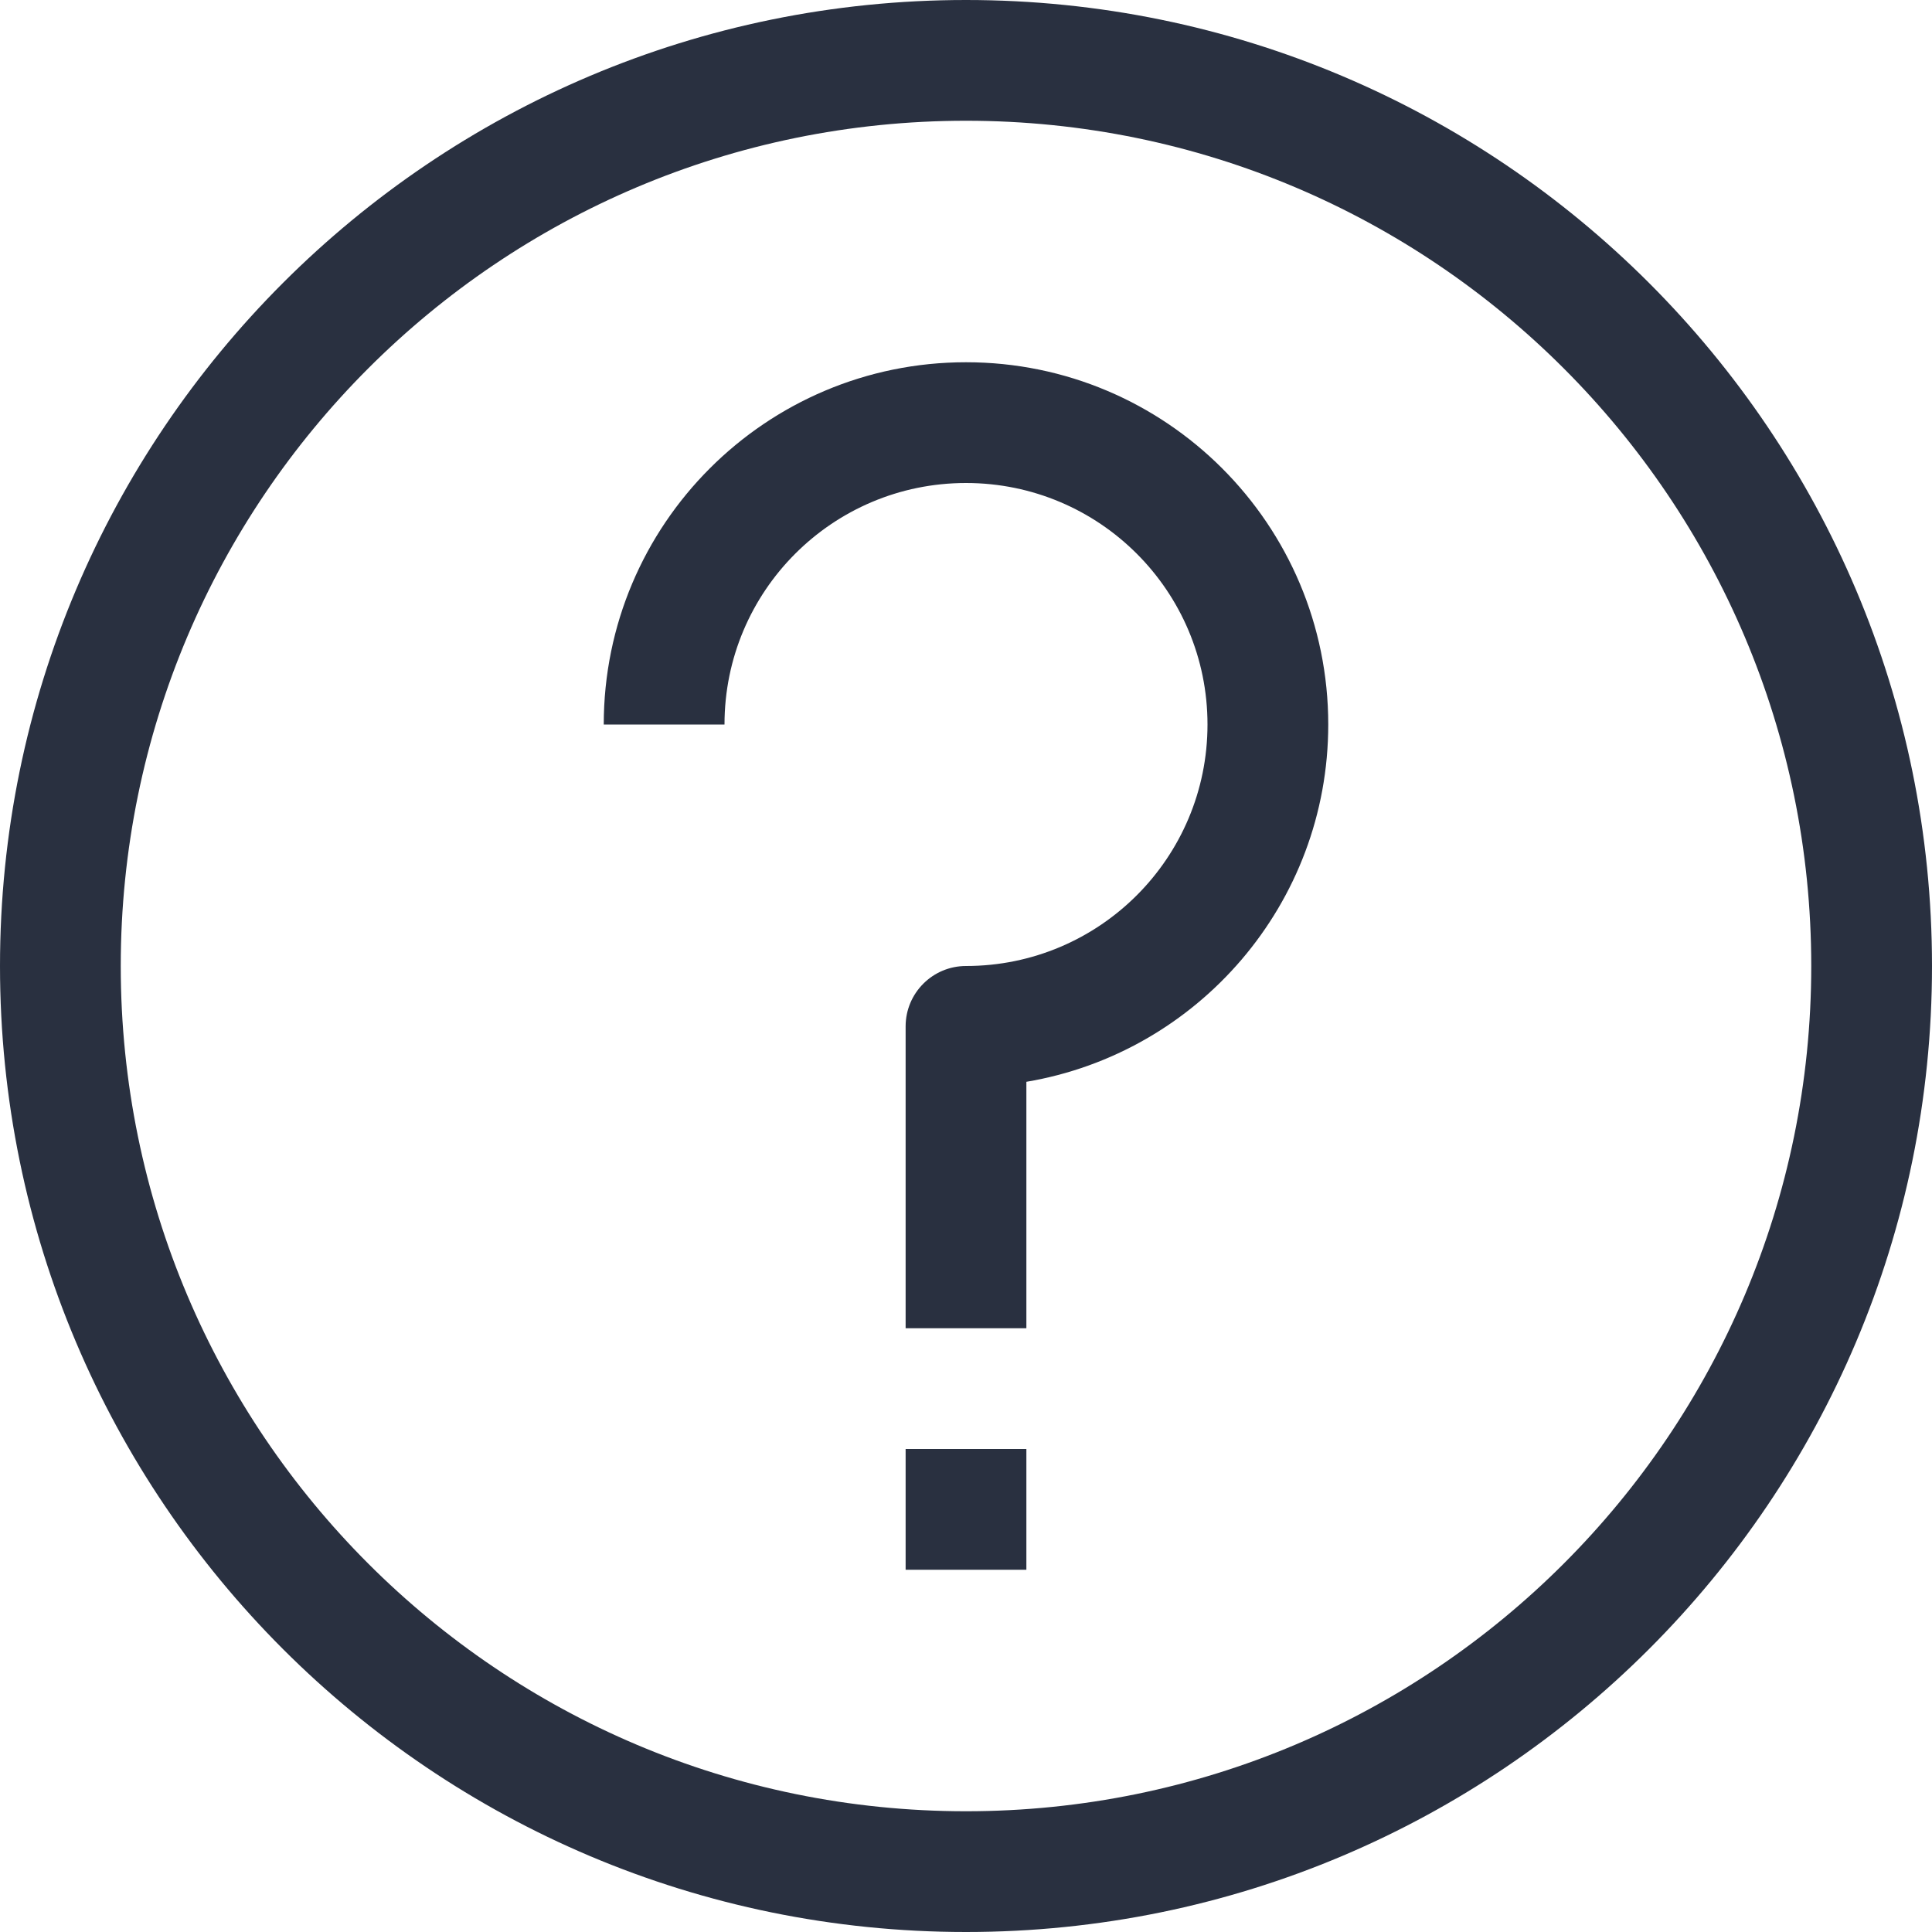
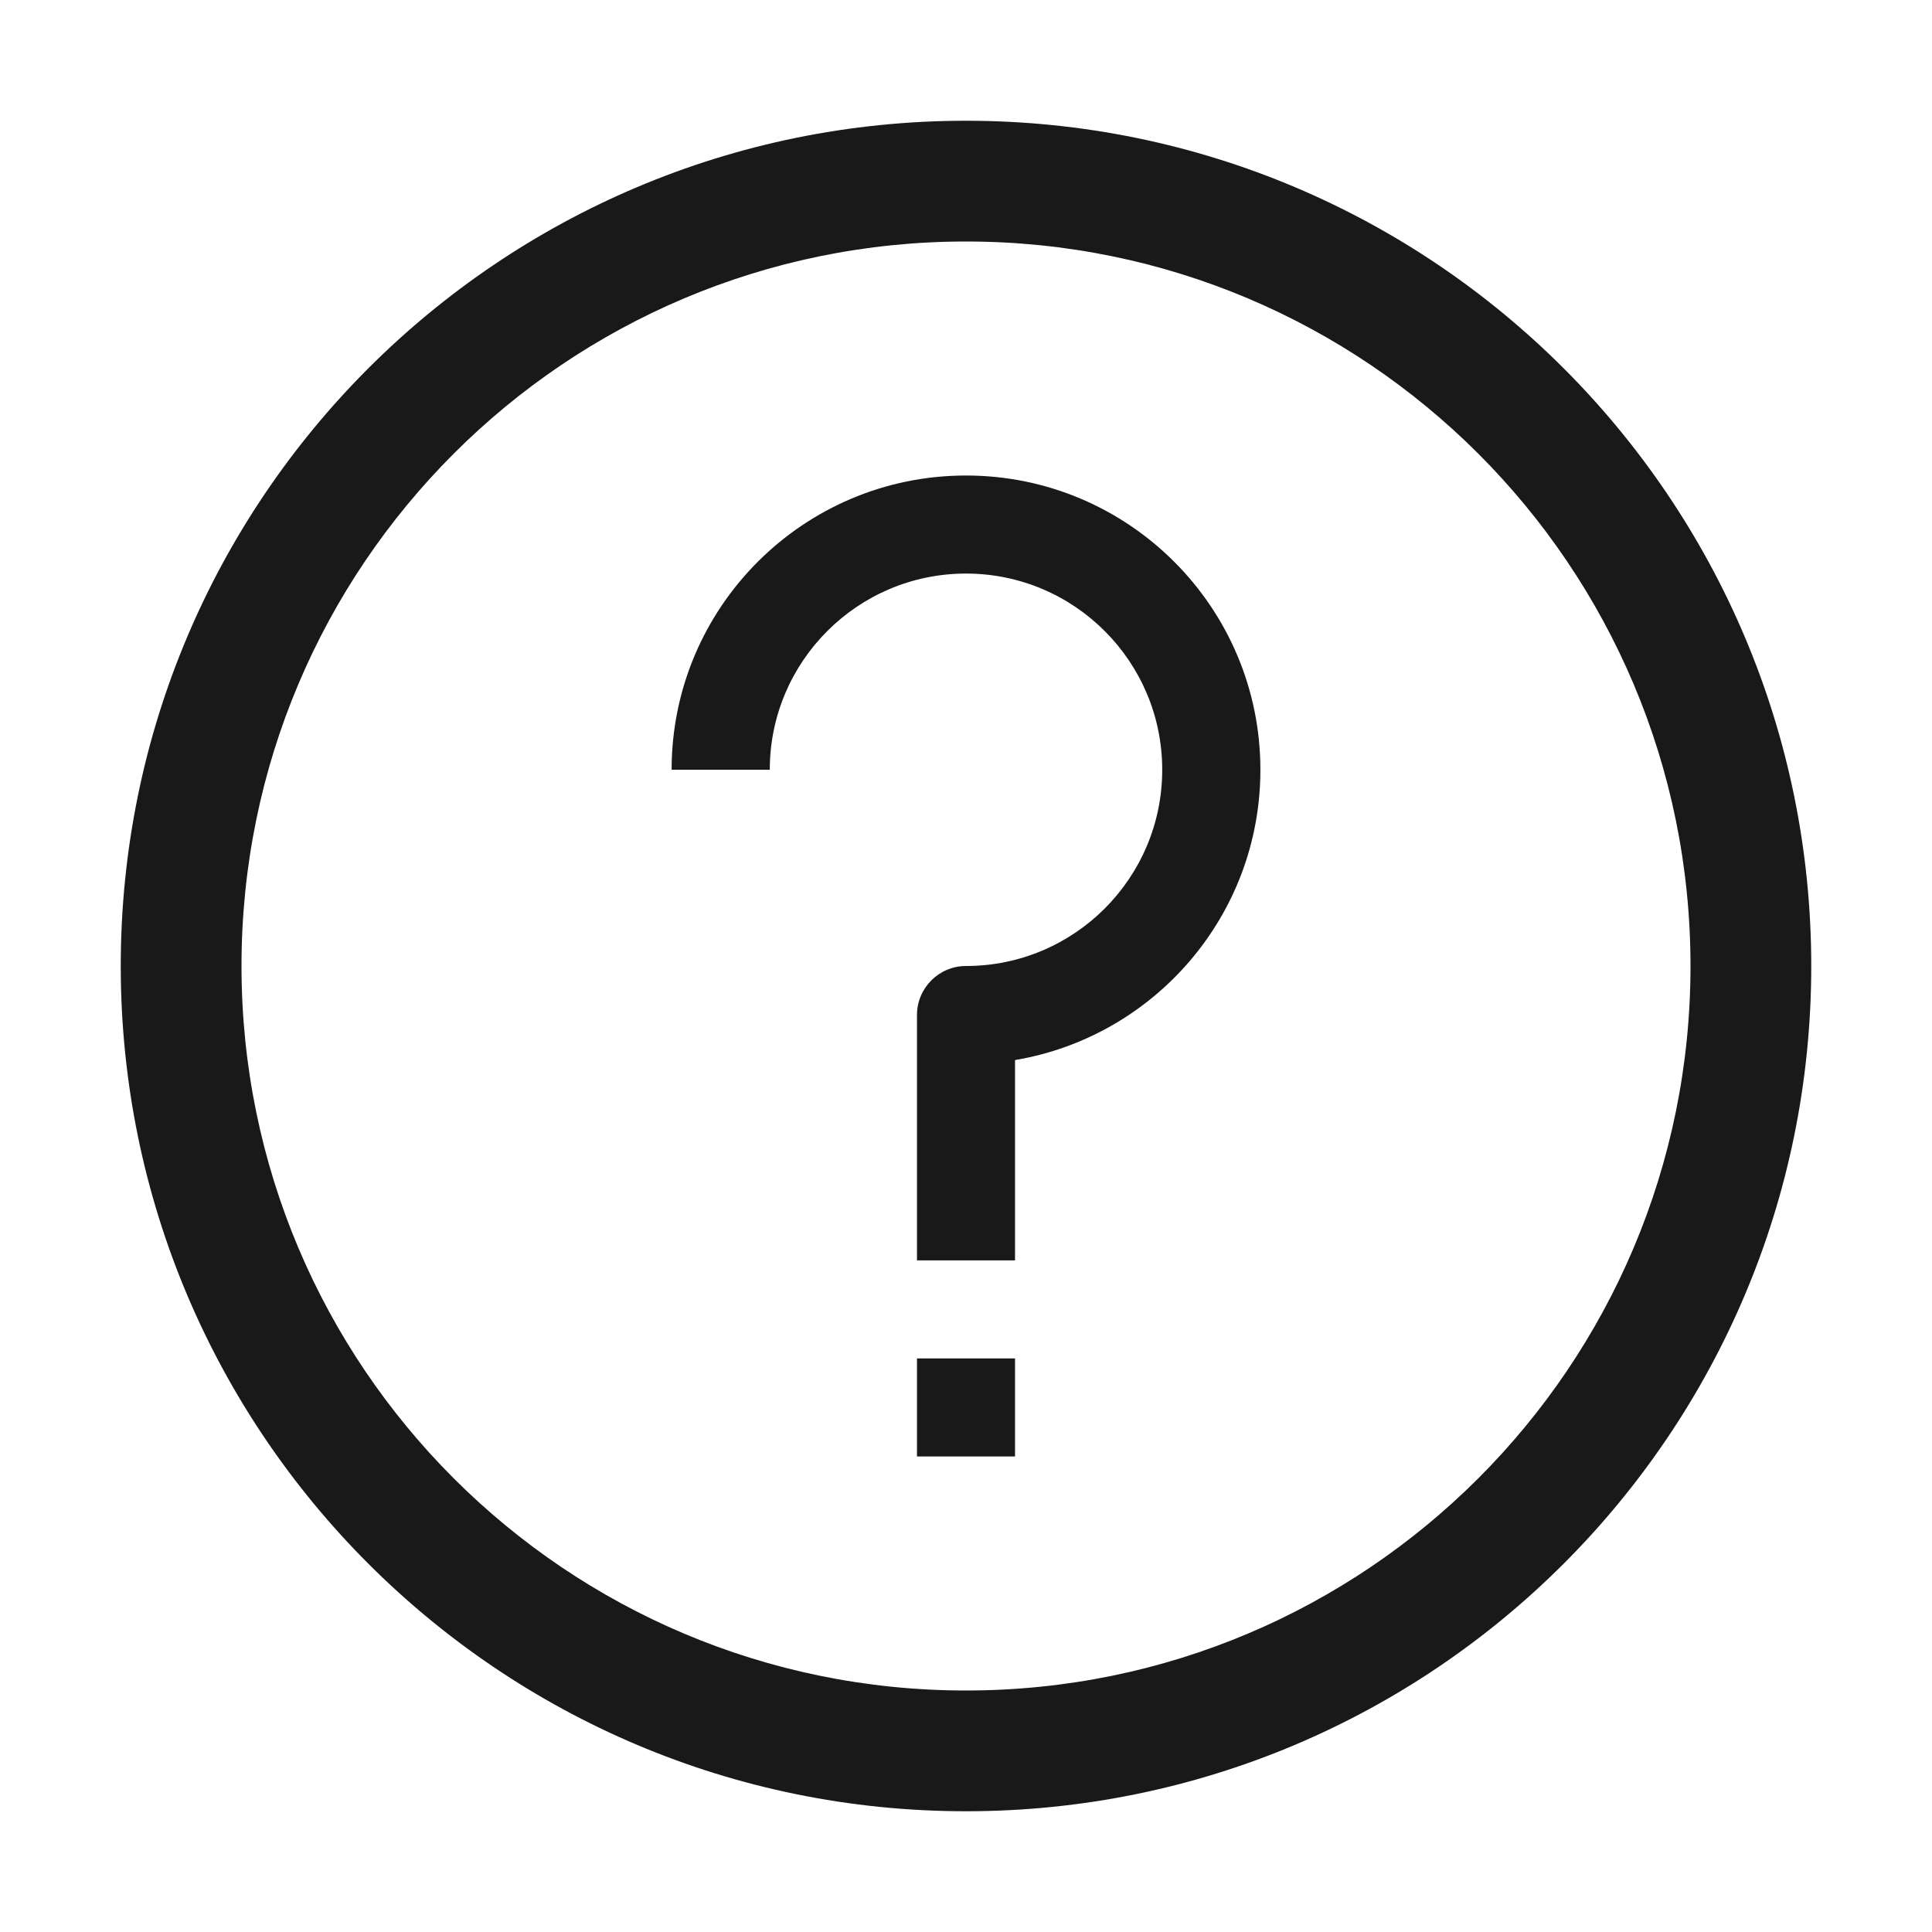
<svg xmlns="http://www.w3.org/2000/svg" width="16px" height="16px" viewBox="0 0 16 16" version="1.1">
-   <g id="释义图标/页面图标/帮助问号" stroke="none" stroke-width="1" fill="none" fill-rule="evenodd">
-     <g id="帮助问号">
-       <path d="M8.5,8.959 L8.5,11 L7.5,11 L7.5,8.5 C7.5,8.224 7.724,8 8,8 C9.105,8 10,7.105 10,6 C10,4.895 9.105,4 8,4 C6.895,4 6,4.895 6,6 L5,6 C5,4.343 6.343,3 8,3 C9.657,3 11,4.343 11,6 C11,7.486 9.919,8.72 8.5,8.959 L8.5,8.959 Z M8,16 C3.582,16 0,12.418 0,8 C0,3.582 3.582,0 8,0 C12.418,0 16,3.582 16,8 C16,12.418 12.418,16 8,16 Z M8,15 C11.866,15 15,11.866 15,8 C15,4.134 11.866,1 8,1 C4.134,1 1,4.134 1,8 C1,11.866 4.134,15 8,15 Z M7.5,12 L8.5,12 L8.5,13 L7.5,13 L7.5,12 Z" id="Combined-Shape" fill="#293040" fill-rule="nonzero" />
-     </g>
+   <g id="页面-1" stroke="none" stroke-width="1" fill="none" fill-rule="evenodd">
+     <path d="M8,1 C11.866,1 15,4.134 15,8 C15,11.866 11.866,15 8,15 C4.134,15 1,11.866 1,8 C1,4.134 4.134,1 8,1 Z M8,2 C4.686,2 2,4.686 2,8 C2,11.314 4.686,14 8,14 C11.314,14 14,11.314 14,8 C14,4.686 11.314,2 8,2 Z M8.406,11.25 L8.406,12.062 L7.594,12.062 L7.594,11.25 L8.406,11.25 Z M8,3.938 C9.346,3.938 10.438,5.029 10.438,6.375 C10.438,7.583 9.559,8.585 8.406,8.779 L8.406,10.438 L7.594,10.438 L7.594,8.406 C7.594,8.182 7.776,8 8,8 C8.897,8 9.625,7.272 9.625,6.375 C9.625,5.478 8.897,4.75 8,4.75 C7.103,4.75 6.375,5.478 6.375,6.375 L5.562,6.375 C5.562,5.029 6.654,3.938 8,3.938 Z" id="helping" fill="#191919" fill-rule="nonzero" />
  </g>
</svg>
